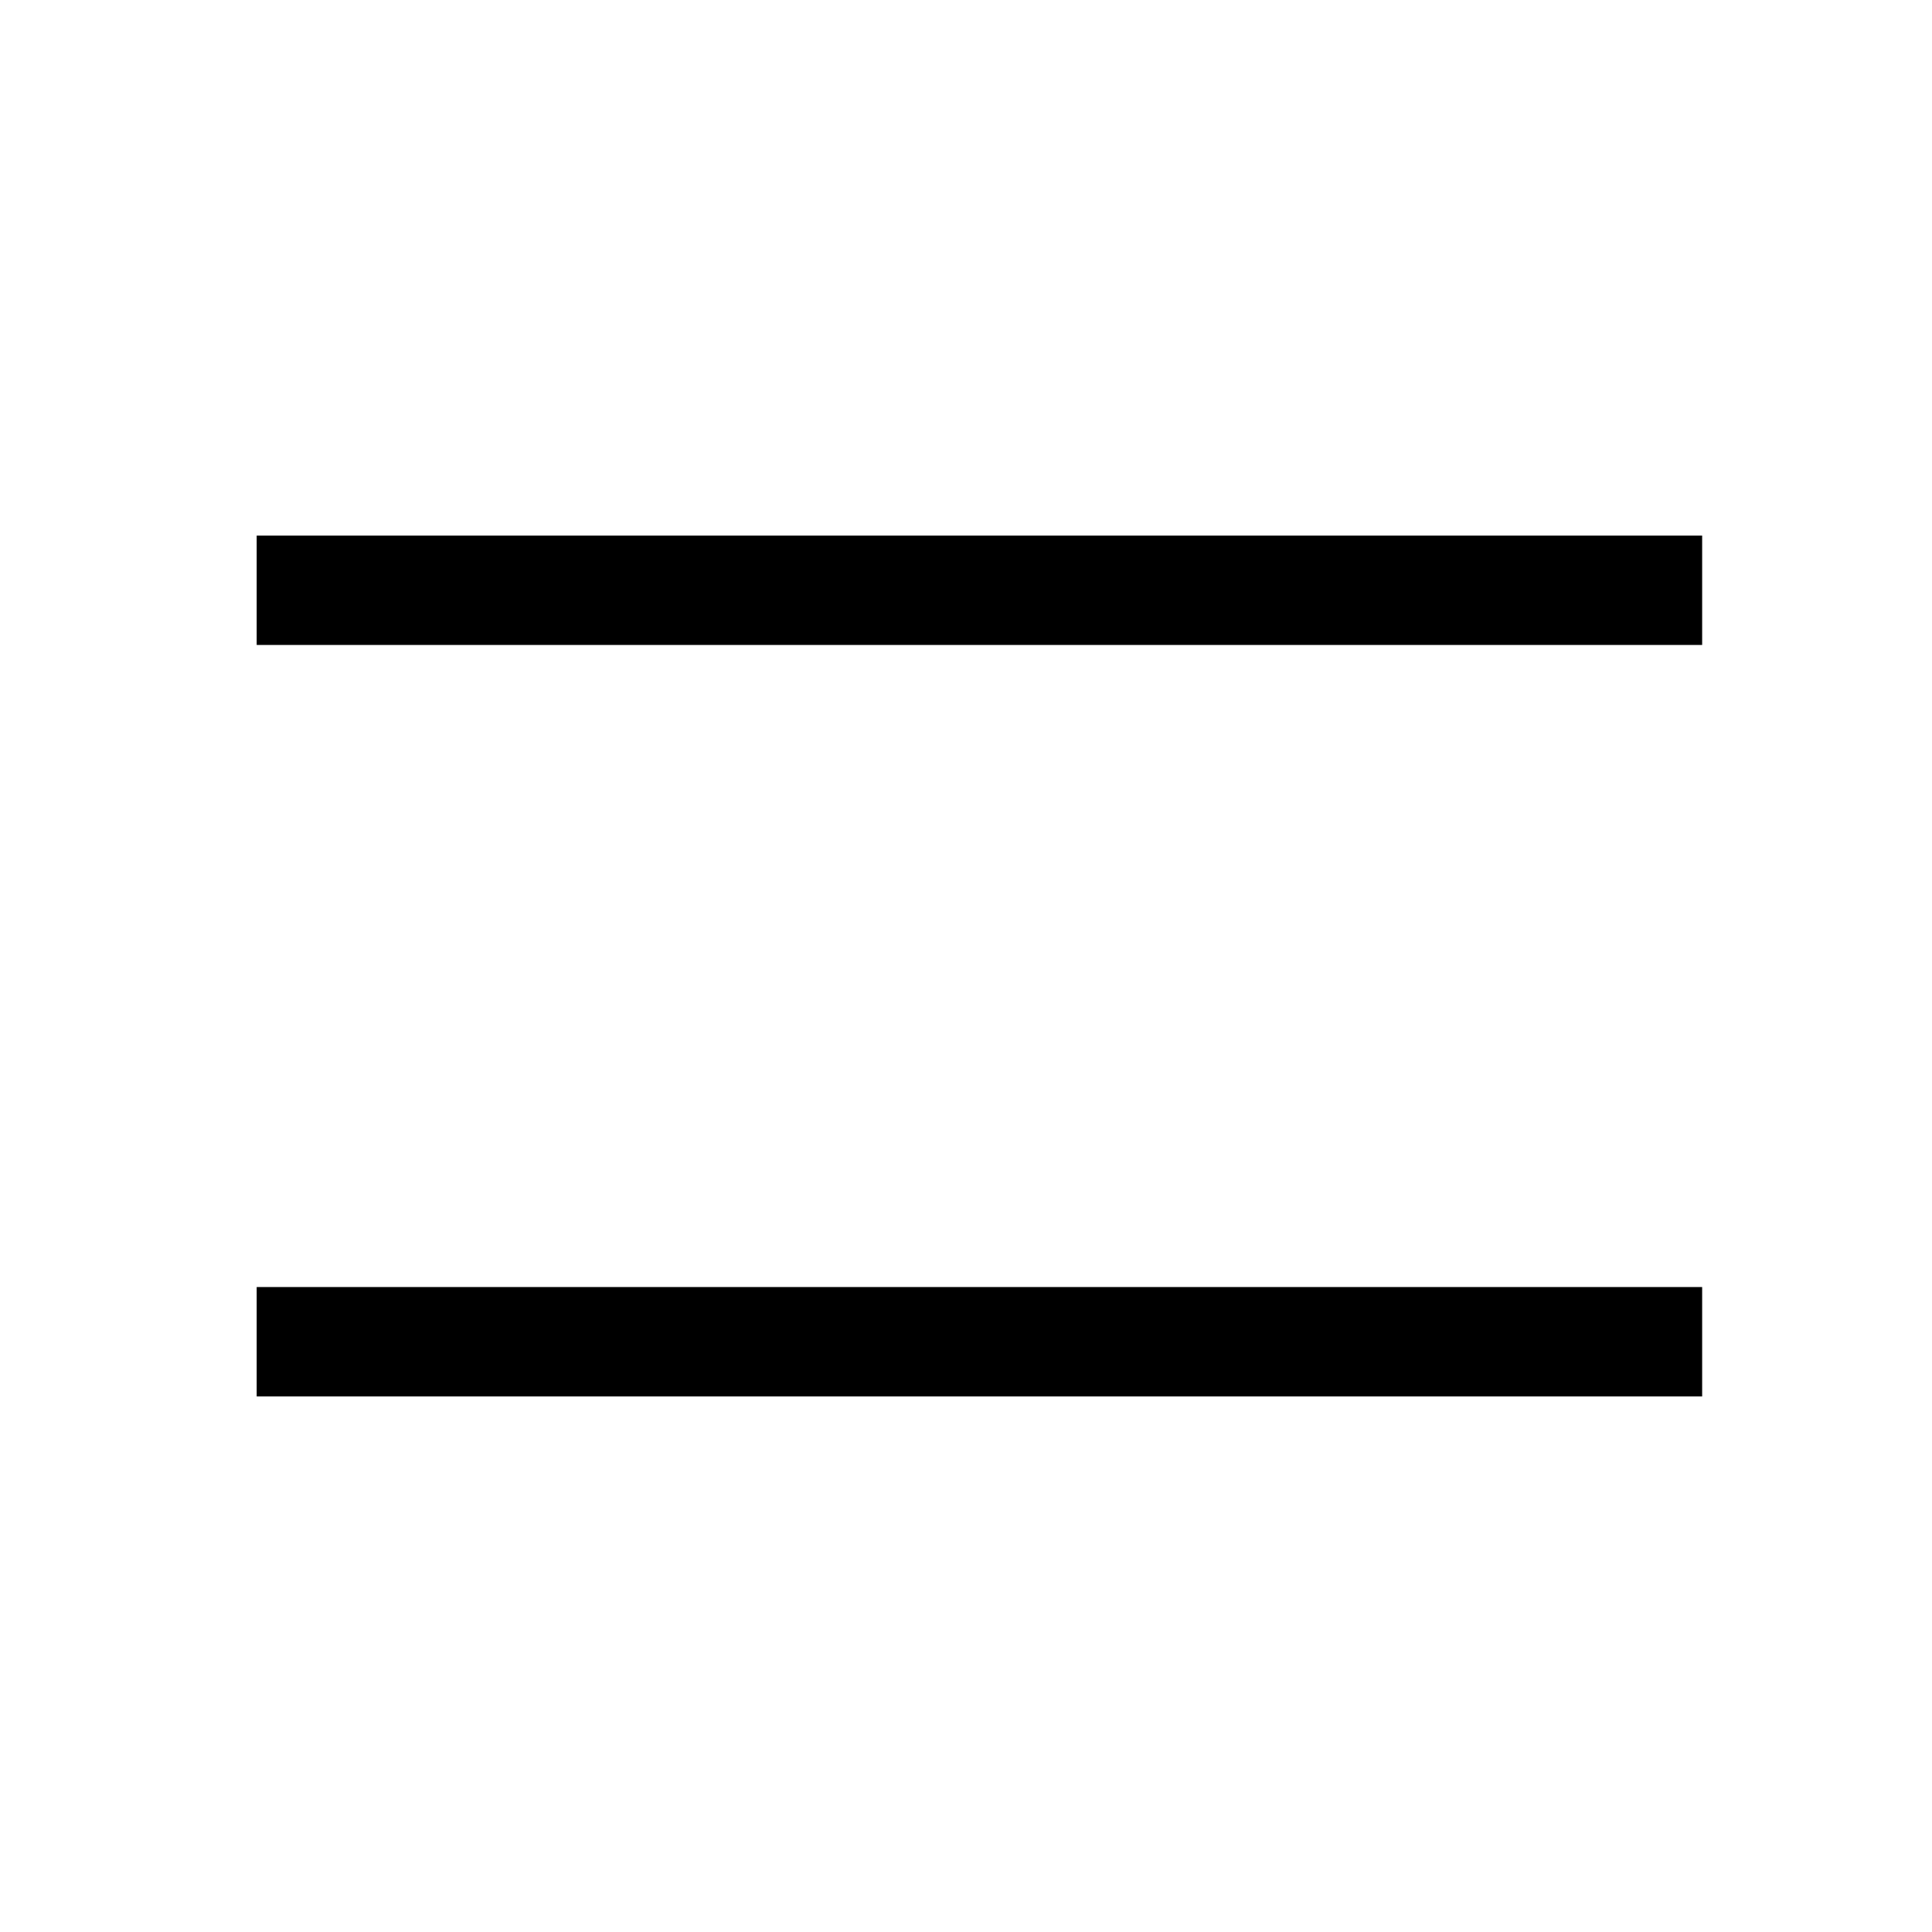
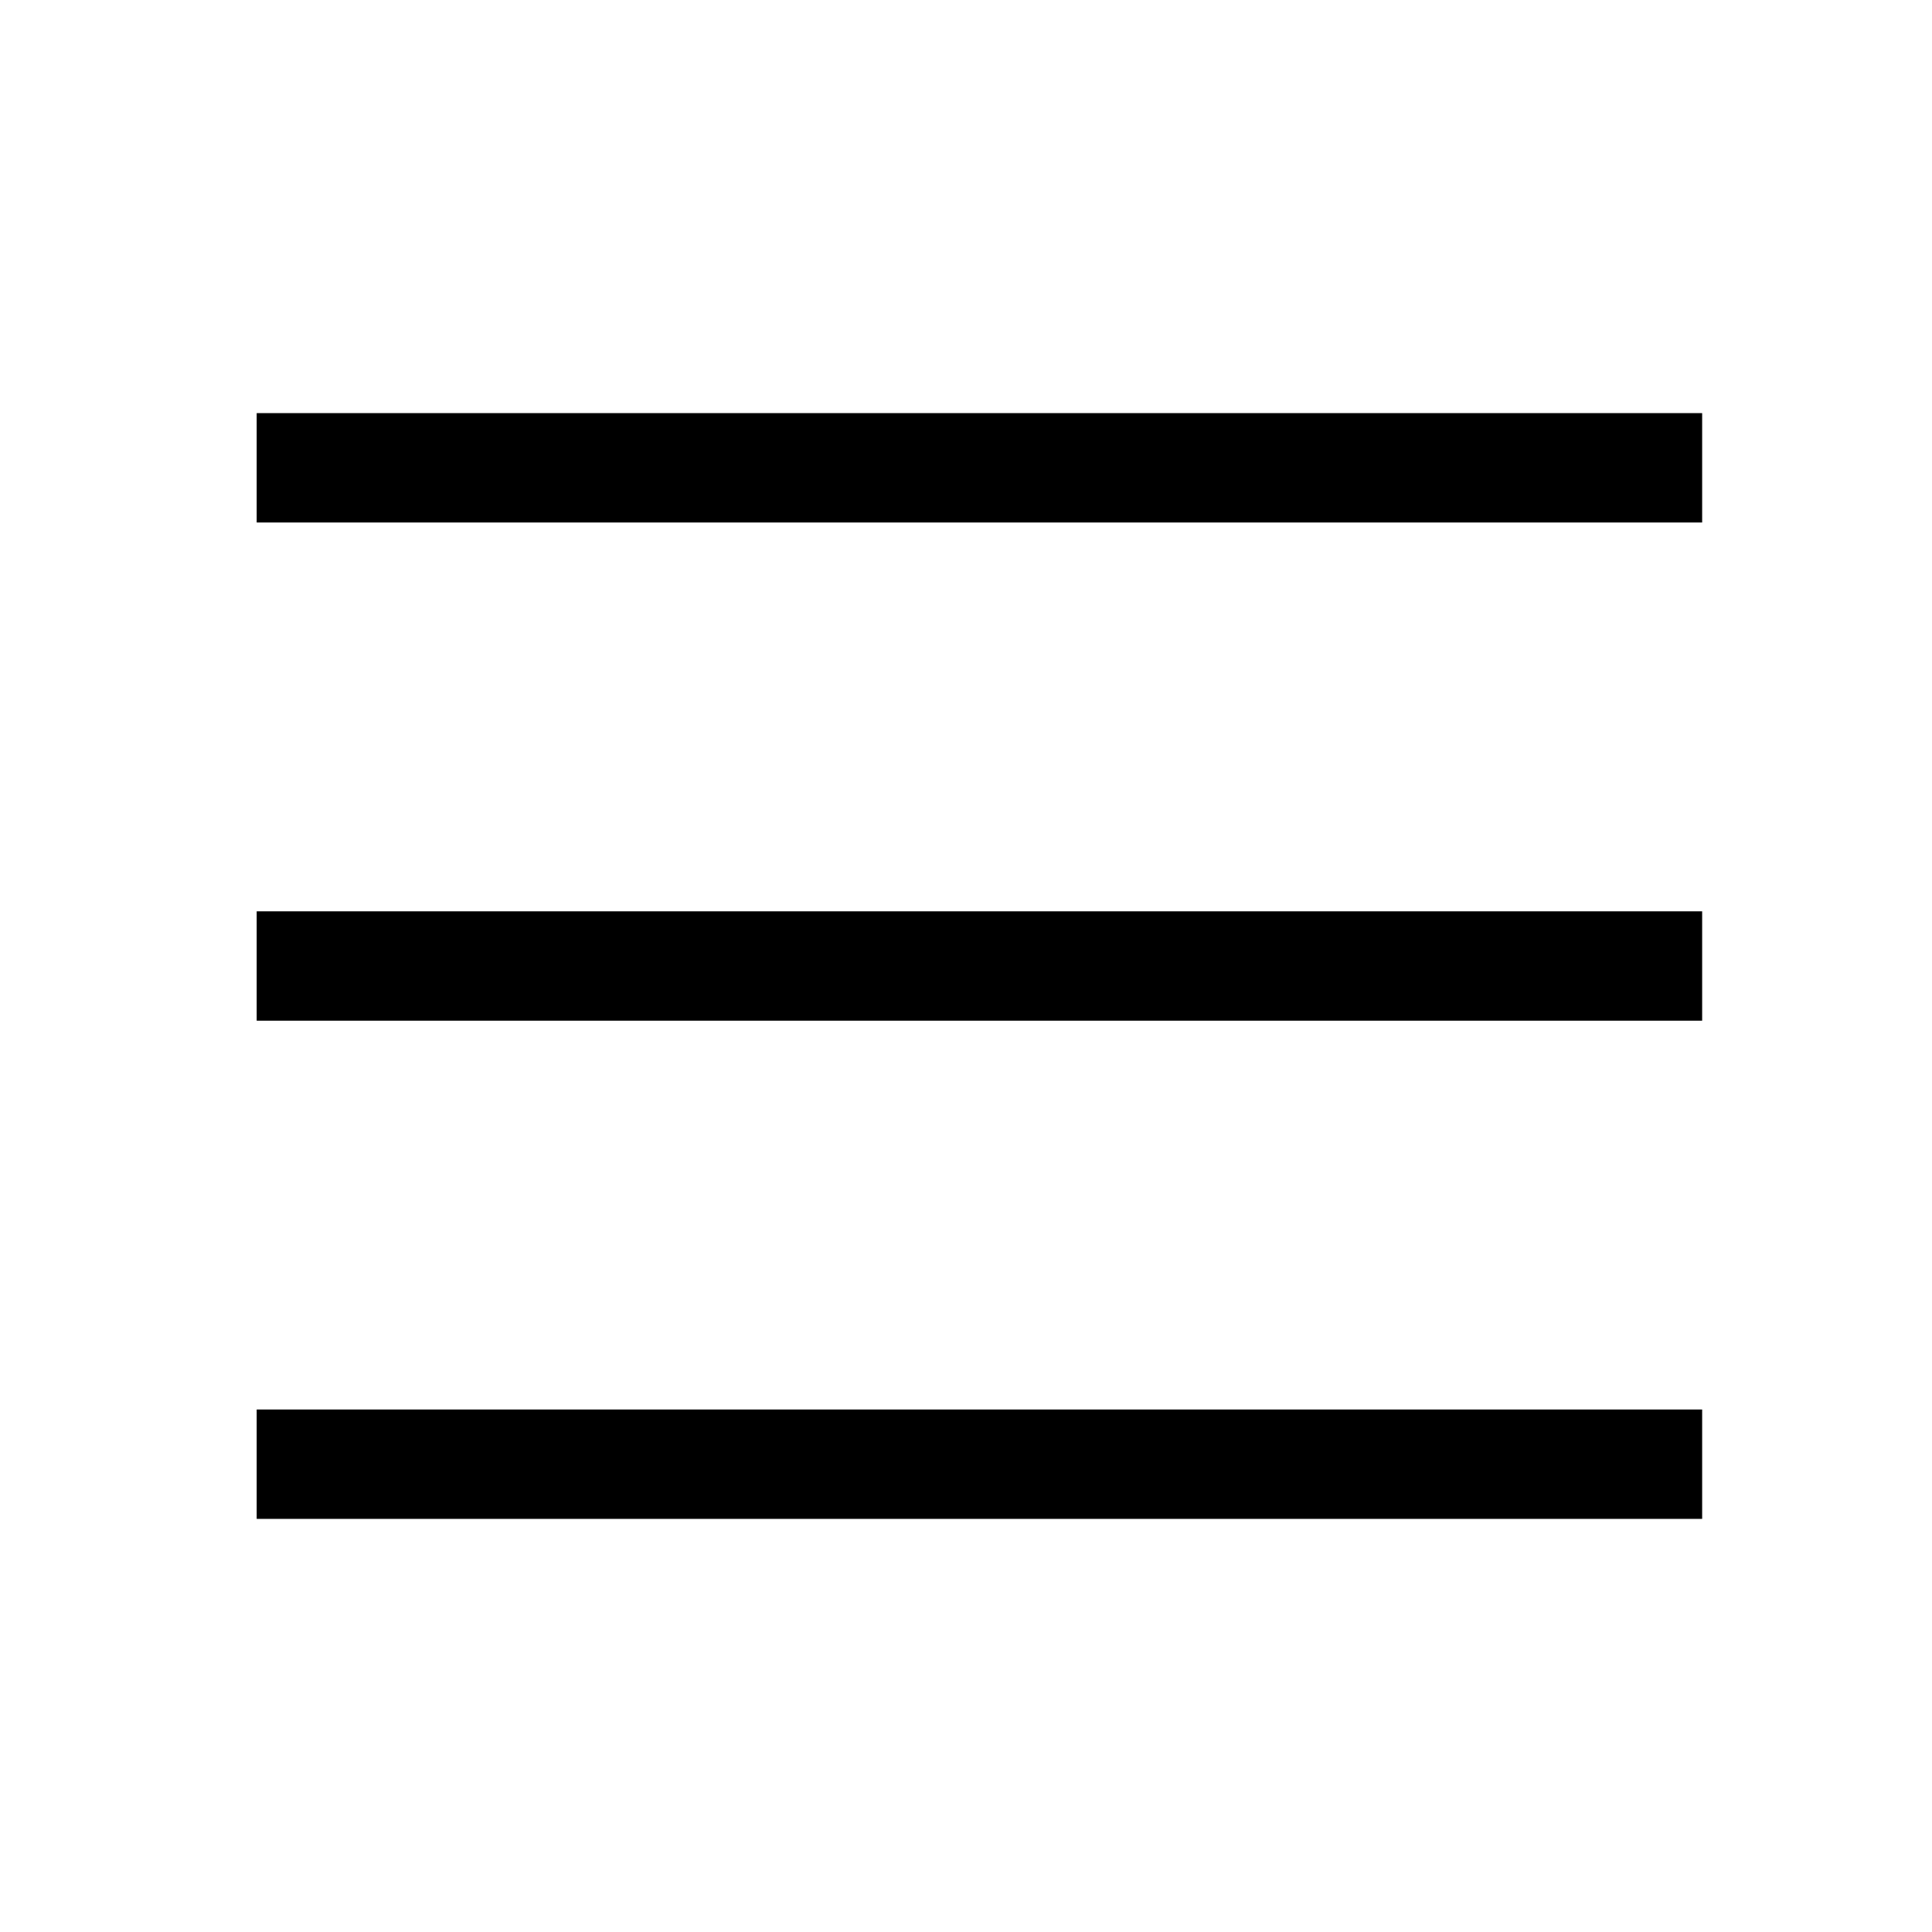
- <svg xmlns="http://www.w3.org/2000/svg" version="1.1" viewBox="0 0 1000 1000">
+ <svg xmlns="http://www.w3.org/2000/svg" id="Layer_1" version="1.1" viewBox="0 0 1000 1000">
  <defs>
    <style>
      .st0 {
        display: none;
      }
    </style>
  </defs>
-   <g id="Layer_1" class="st0">
-     <g id="Layer_11" data-name="Layer_1">
+   <g id="Layer_11" data-name="Layer_1" class="st0">
+     <g id="uuid-56eca0bf-3550-4a9c-a446-5274575e1c36" data-name="Layer_11">
      <path d="M125.13,200.35v749.73h749.74V200.35H125.13ZM817.93,893.17H182.16V257h43.05v.33h592.72v635.84h0Z" />
      <path d="M633.94,49.92h-267.88c-13.82,0-26.32,3.17-35.37,8.29-9.05,5.12-14.65,12.19-14.65,20.01v28.29h367.92v-28.29c0-15.63-22.39-28.29-50.02-28.29h0Z" />
    </g>
  </g>
-   <g id="Layer_2">
-     <g>
-       <rect x="132.86" y="277.22" width="748.17" height="56.61" />
-       <rect x="132.86" y="666.17" width="748.17" height="56.61" />
-     </g>
+   <g>
+     <rect x="132.86" y="213.83" width="748.17" height="56.61" />
+     <rect x="132.86" y="729.56" width="748.17" height="56.61" />
  </g>
+   <rect x="132.86" y="471.7" width="748.17" height="56.61" />
</svg>
